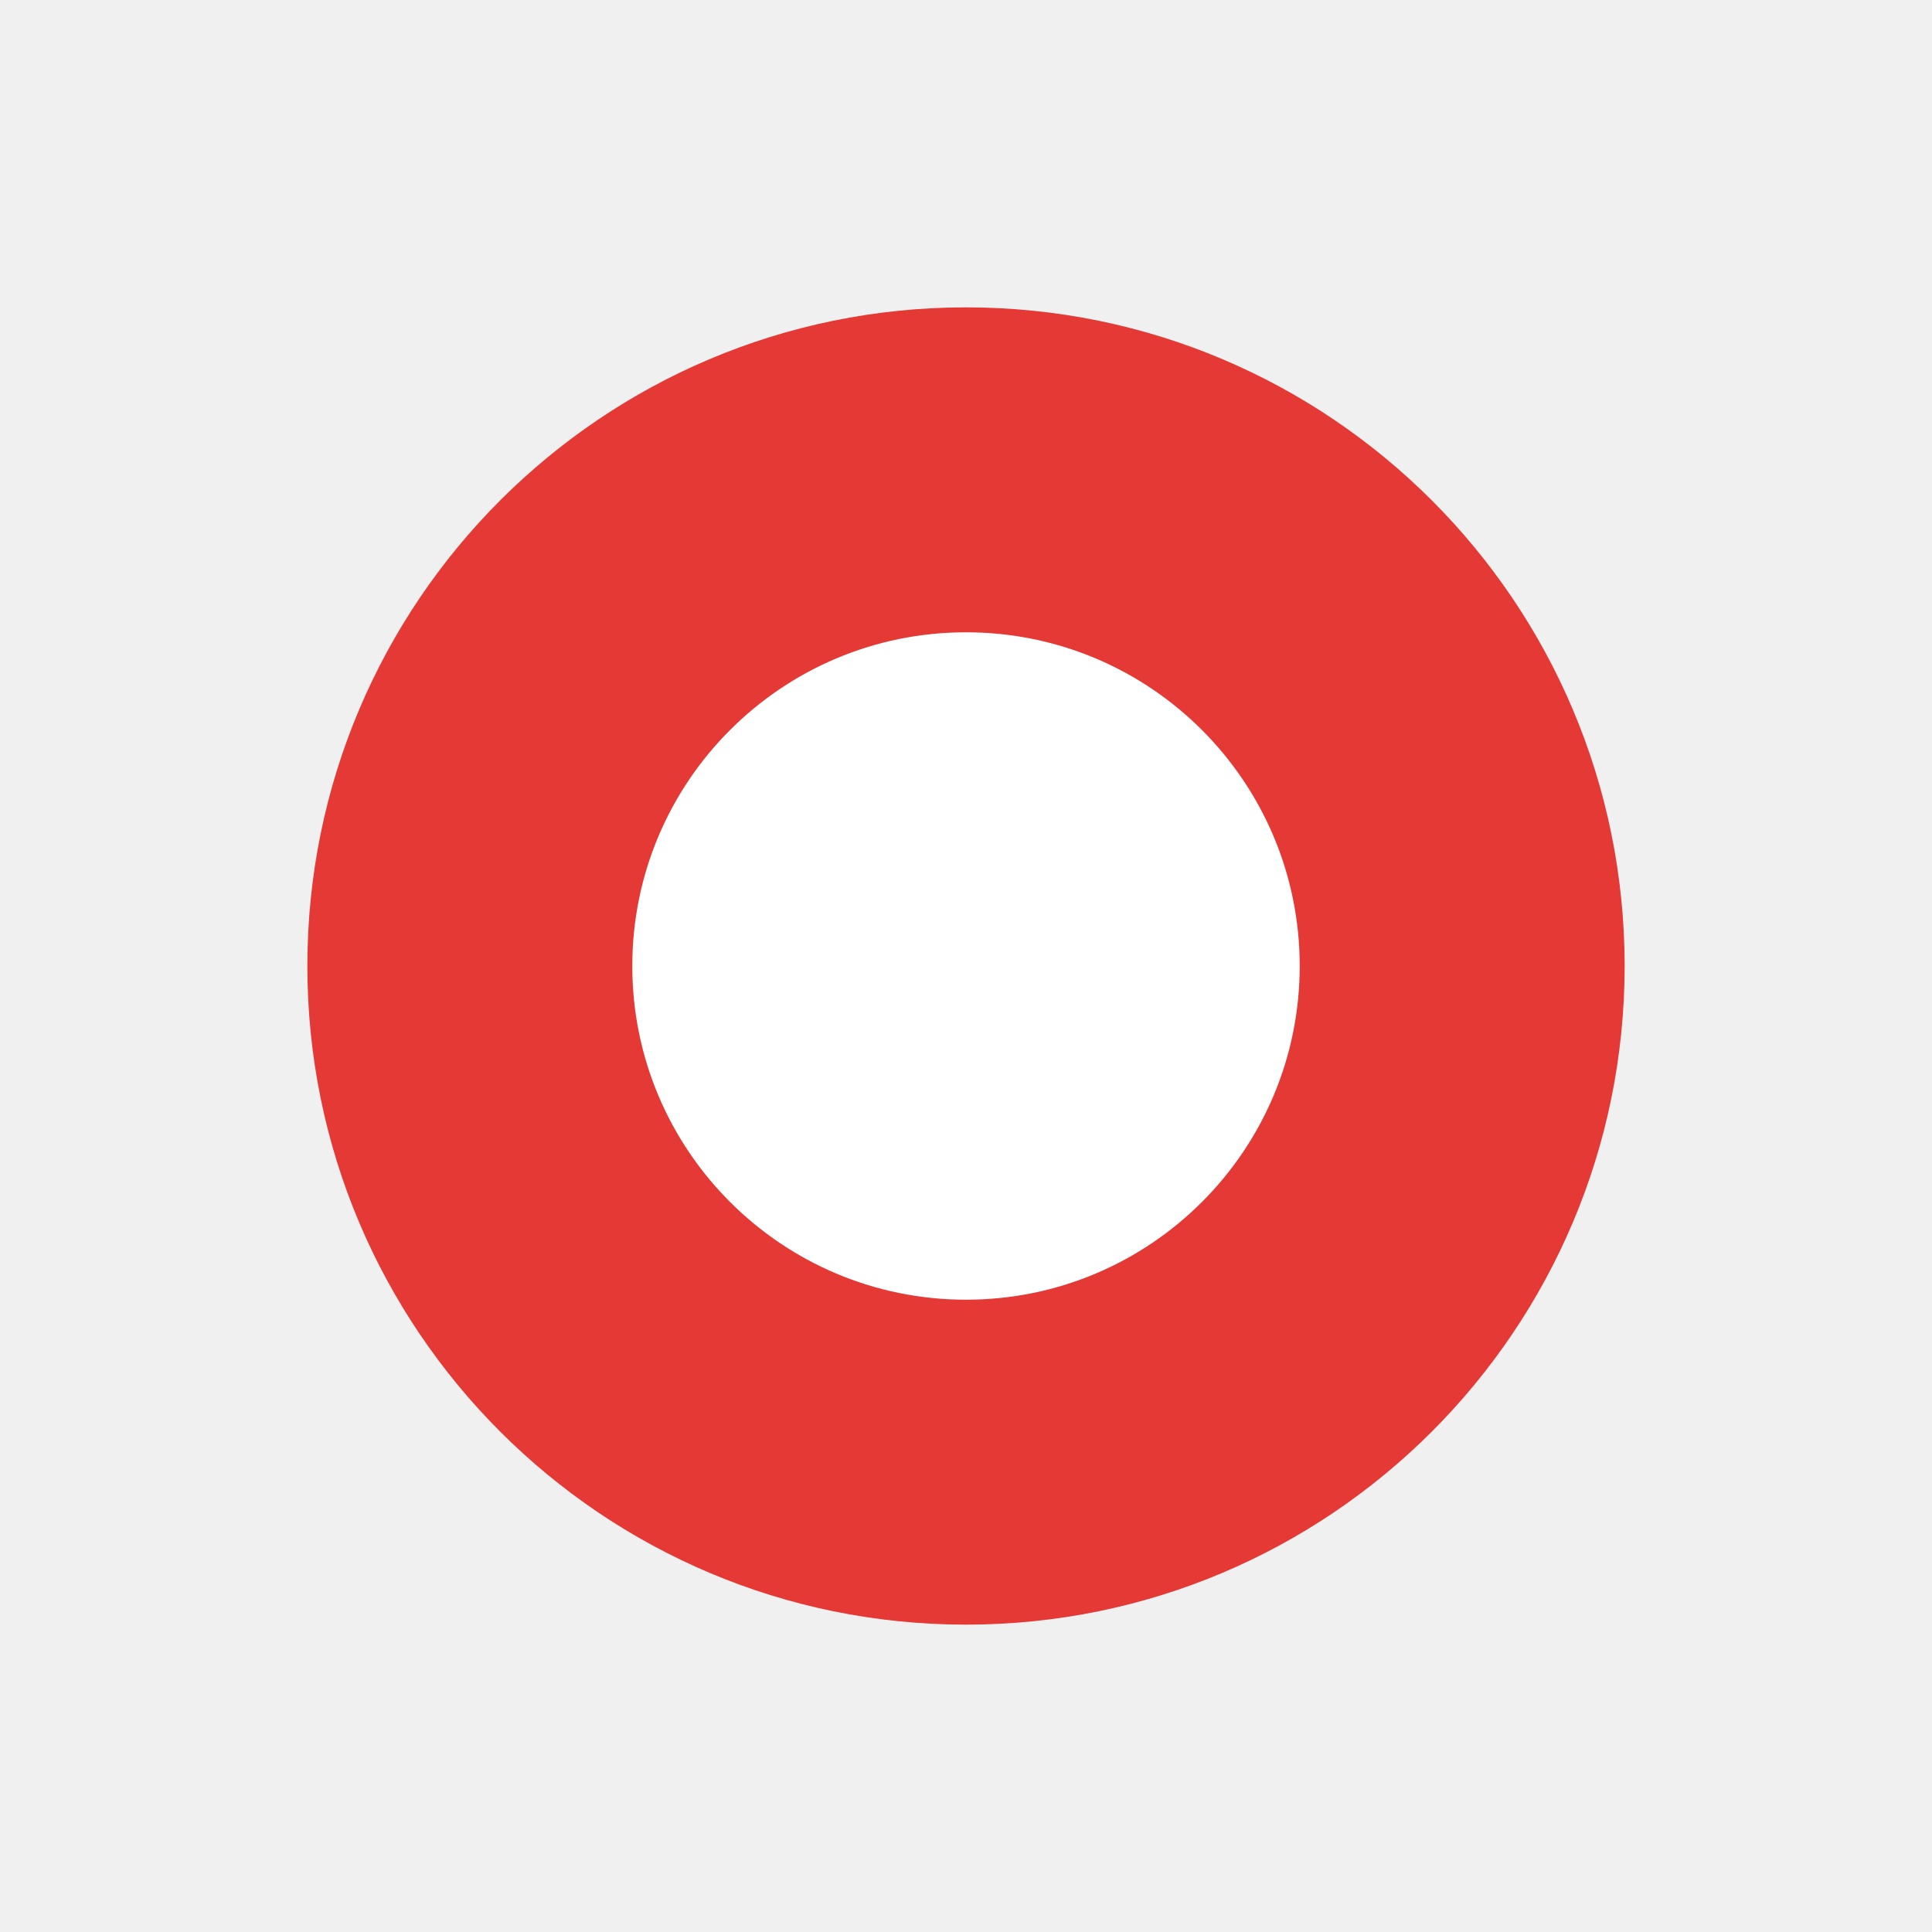
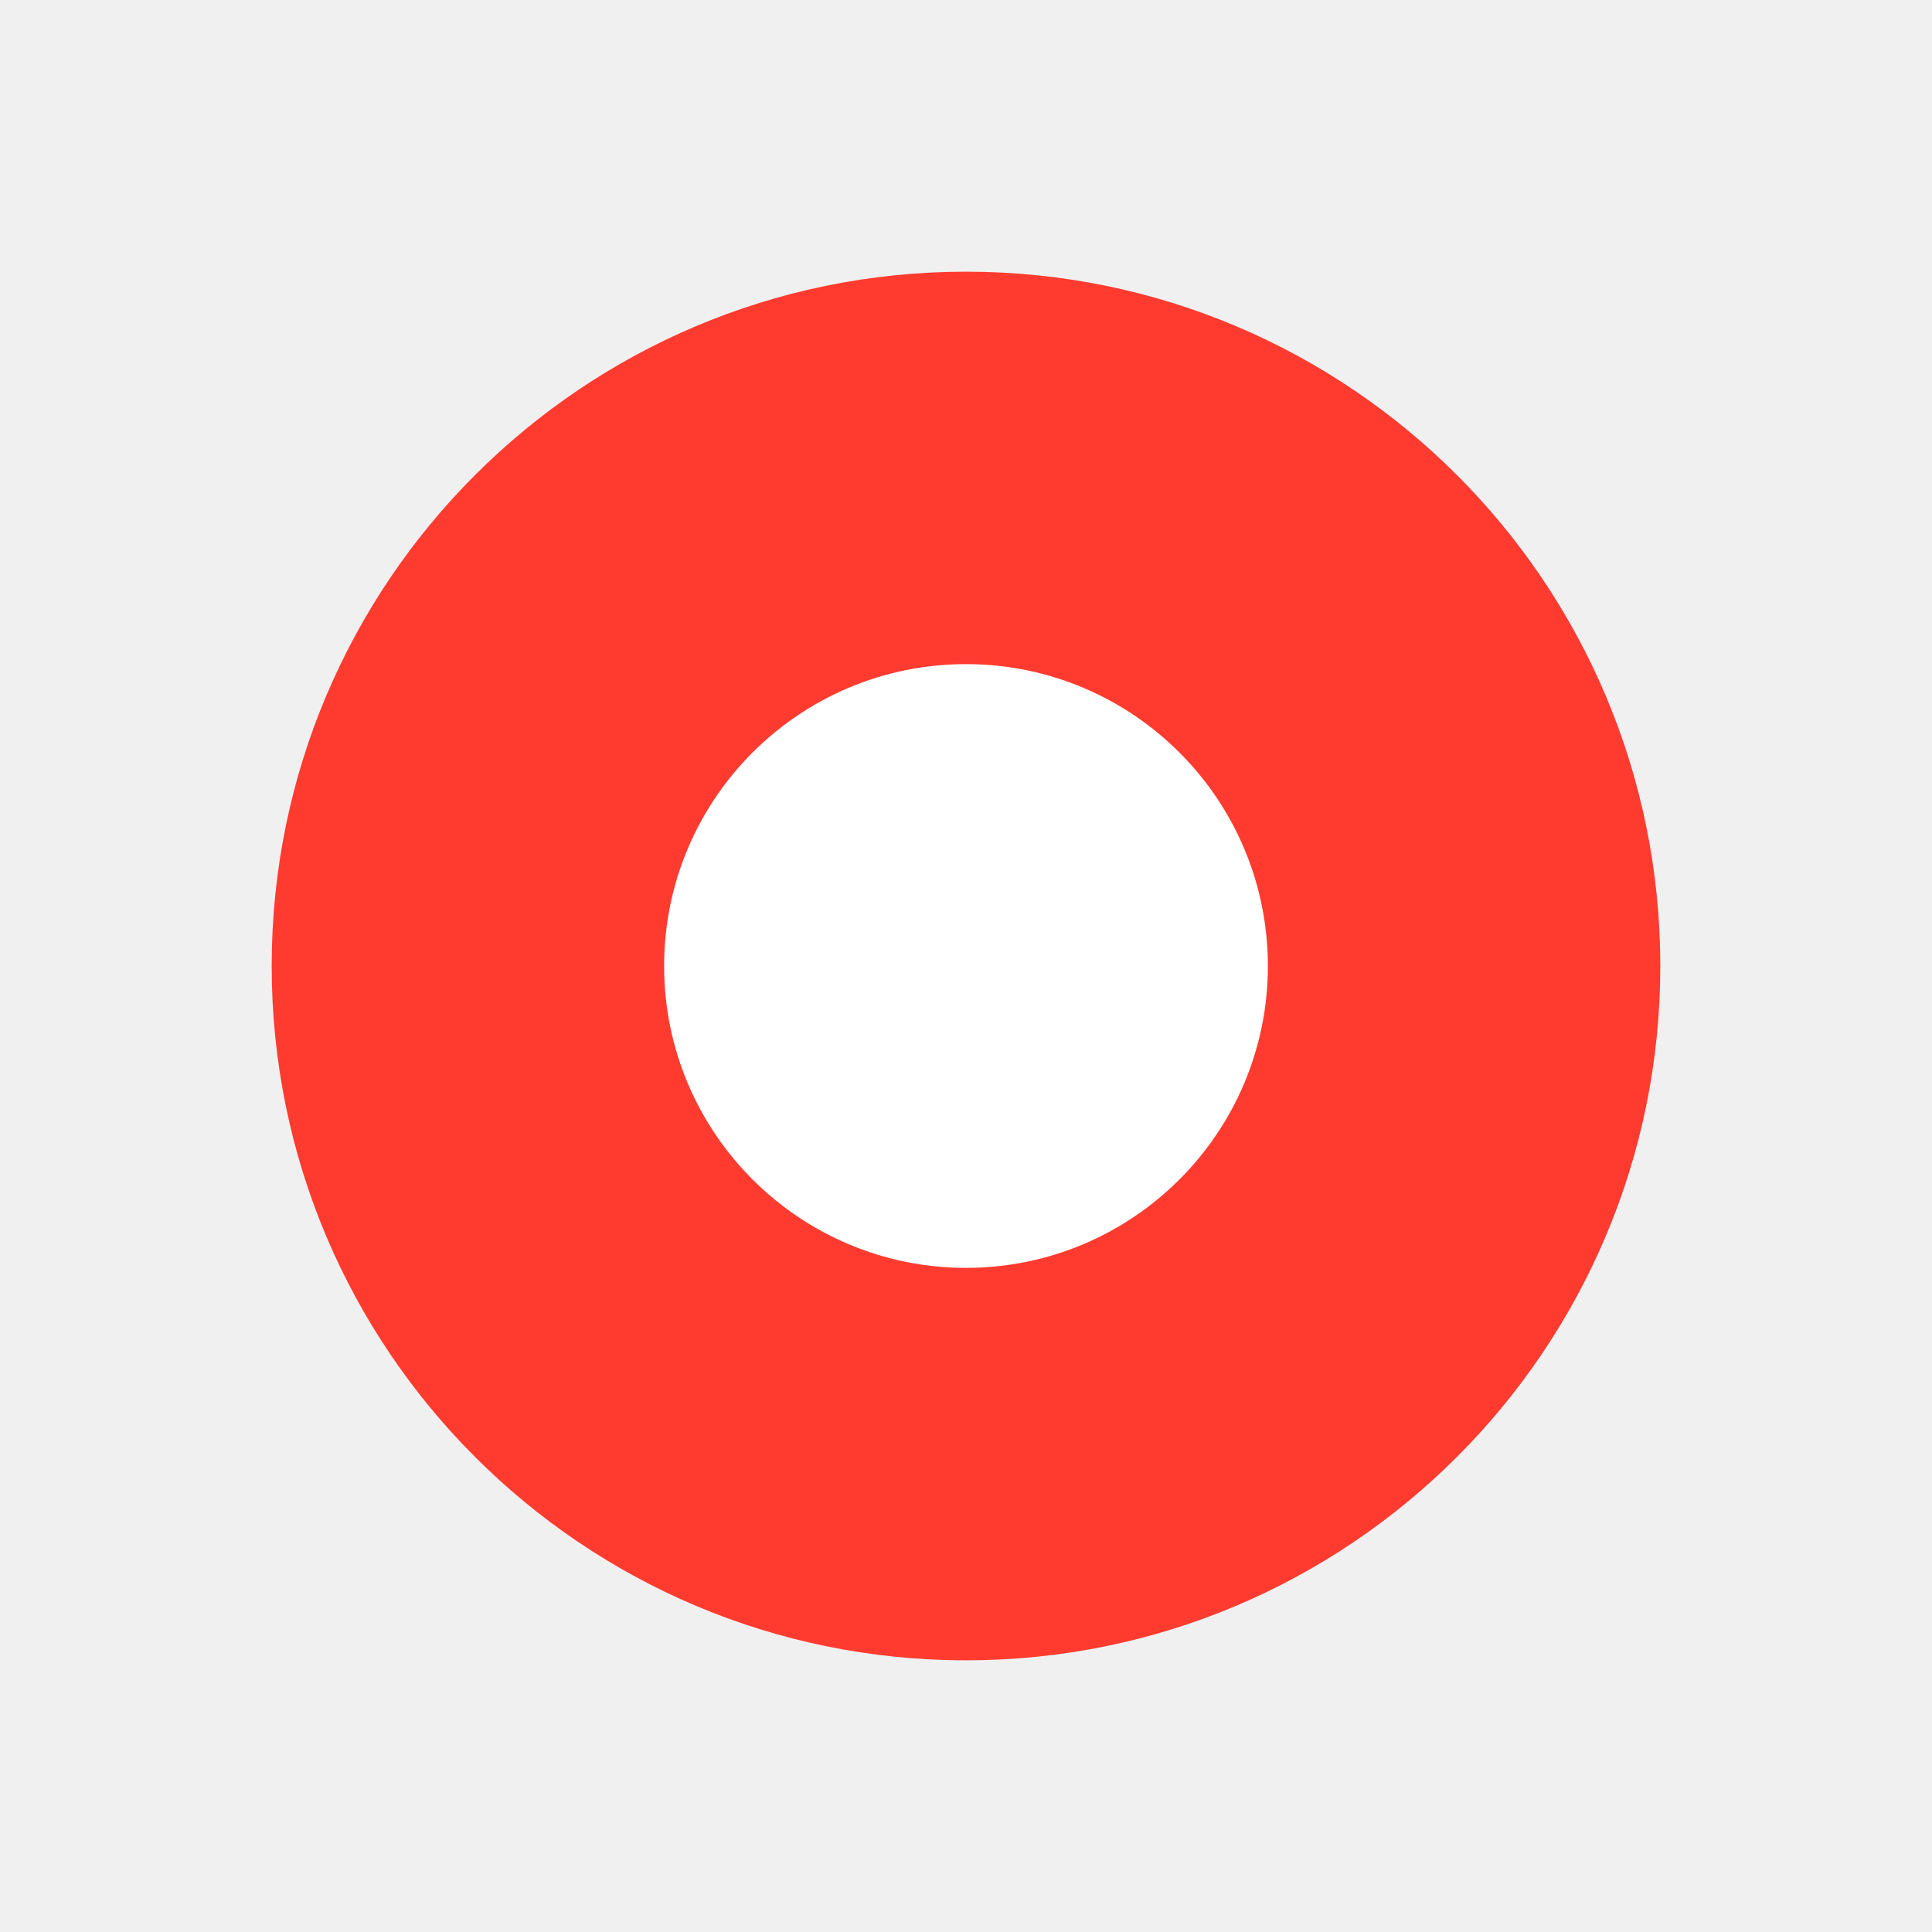
- <svg xmlns="http://www.w3.org/2000/svg" width="22" height="22" viewBox="0 0 22 22">
-   <rect width="22" height="22" fill="none" />
-   <circle cx="11" cy="11" r="7.5" fill="#E53935" />
-   <circle cx="11" cy="11" r="3.8" fill="#fff" />
+ <svg xmlns="http://www.w3.org/2000/svg" width="64" height="64" viewBox="0 0 64 64">
+   <rect width="64" height="64" fill="none" />
+   <circle cx="32" cy="32" r="23" fill="#FF3B30" />
+   <circle cx="32" cy="32" r="10" fill="#FFFFFF" />
</svg>
